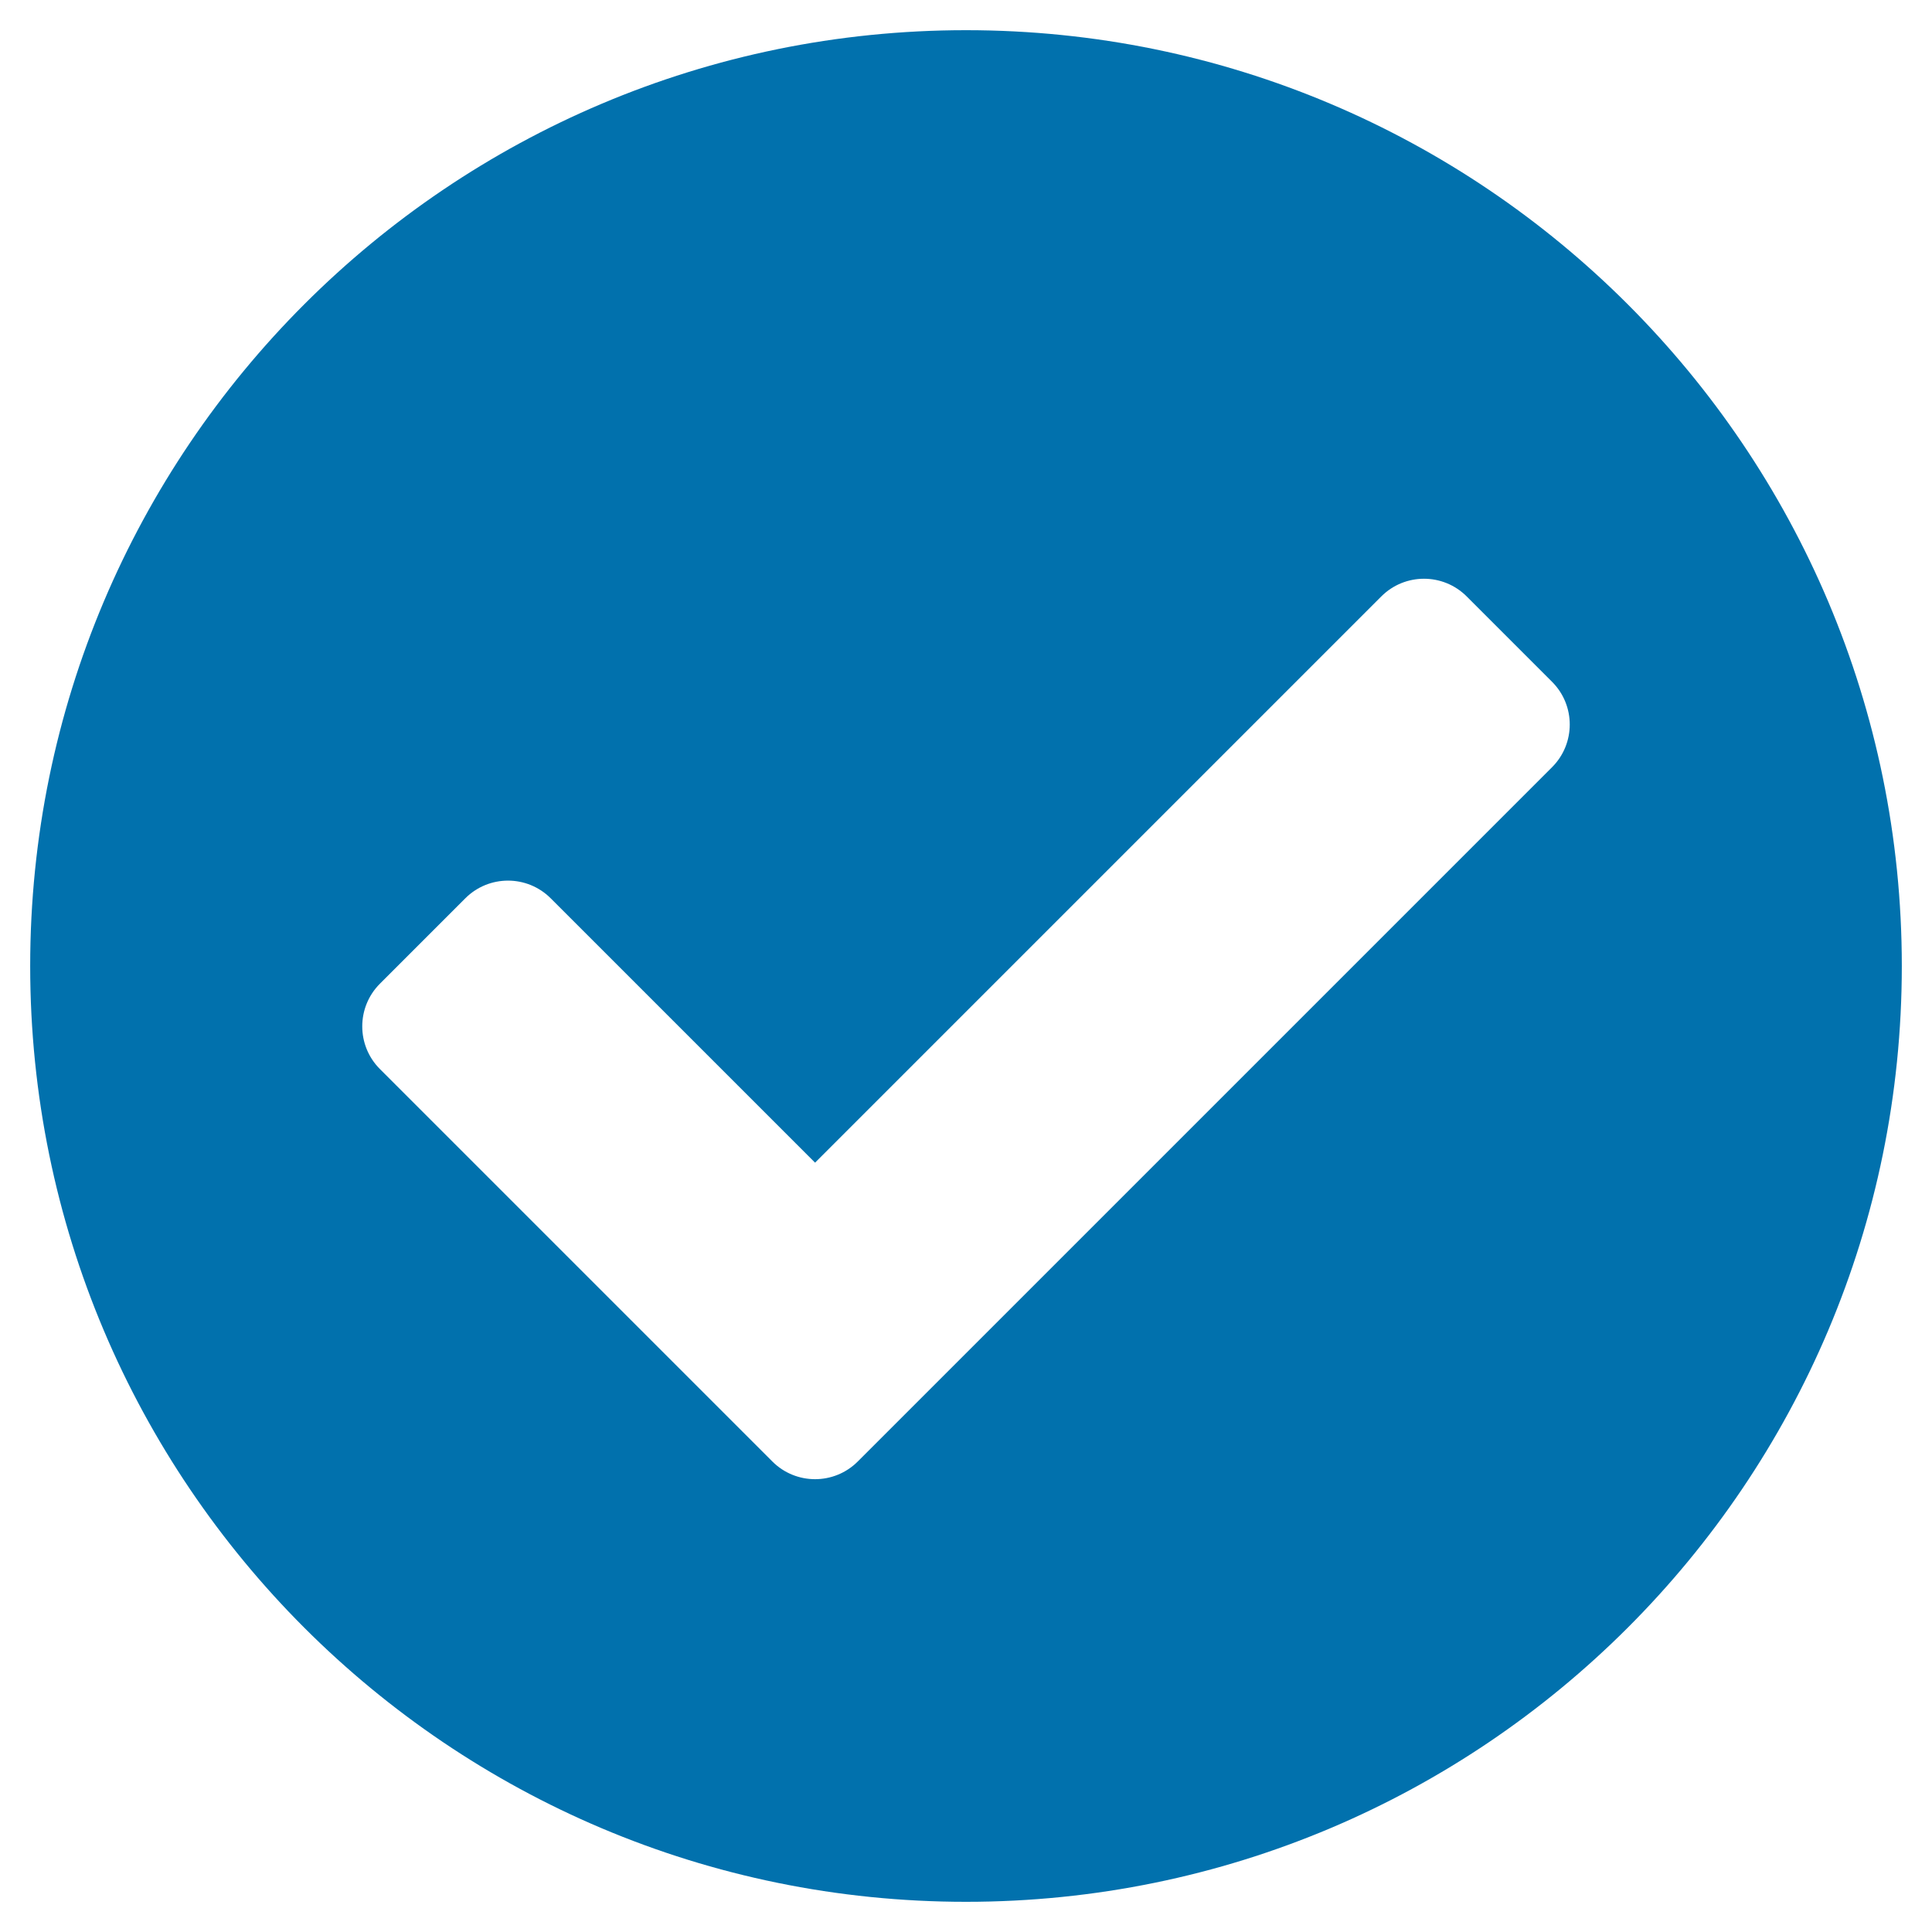
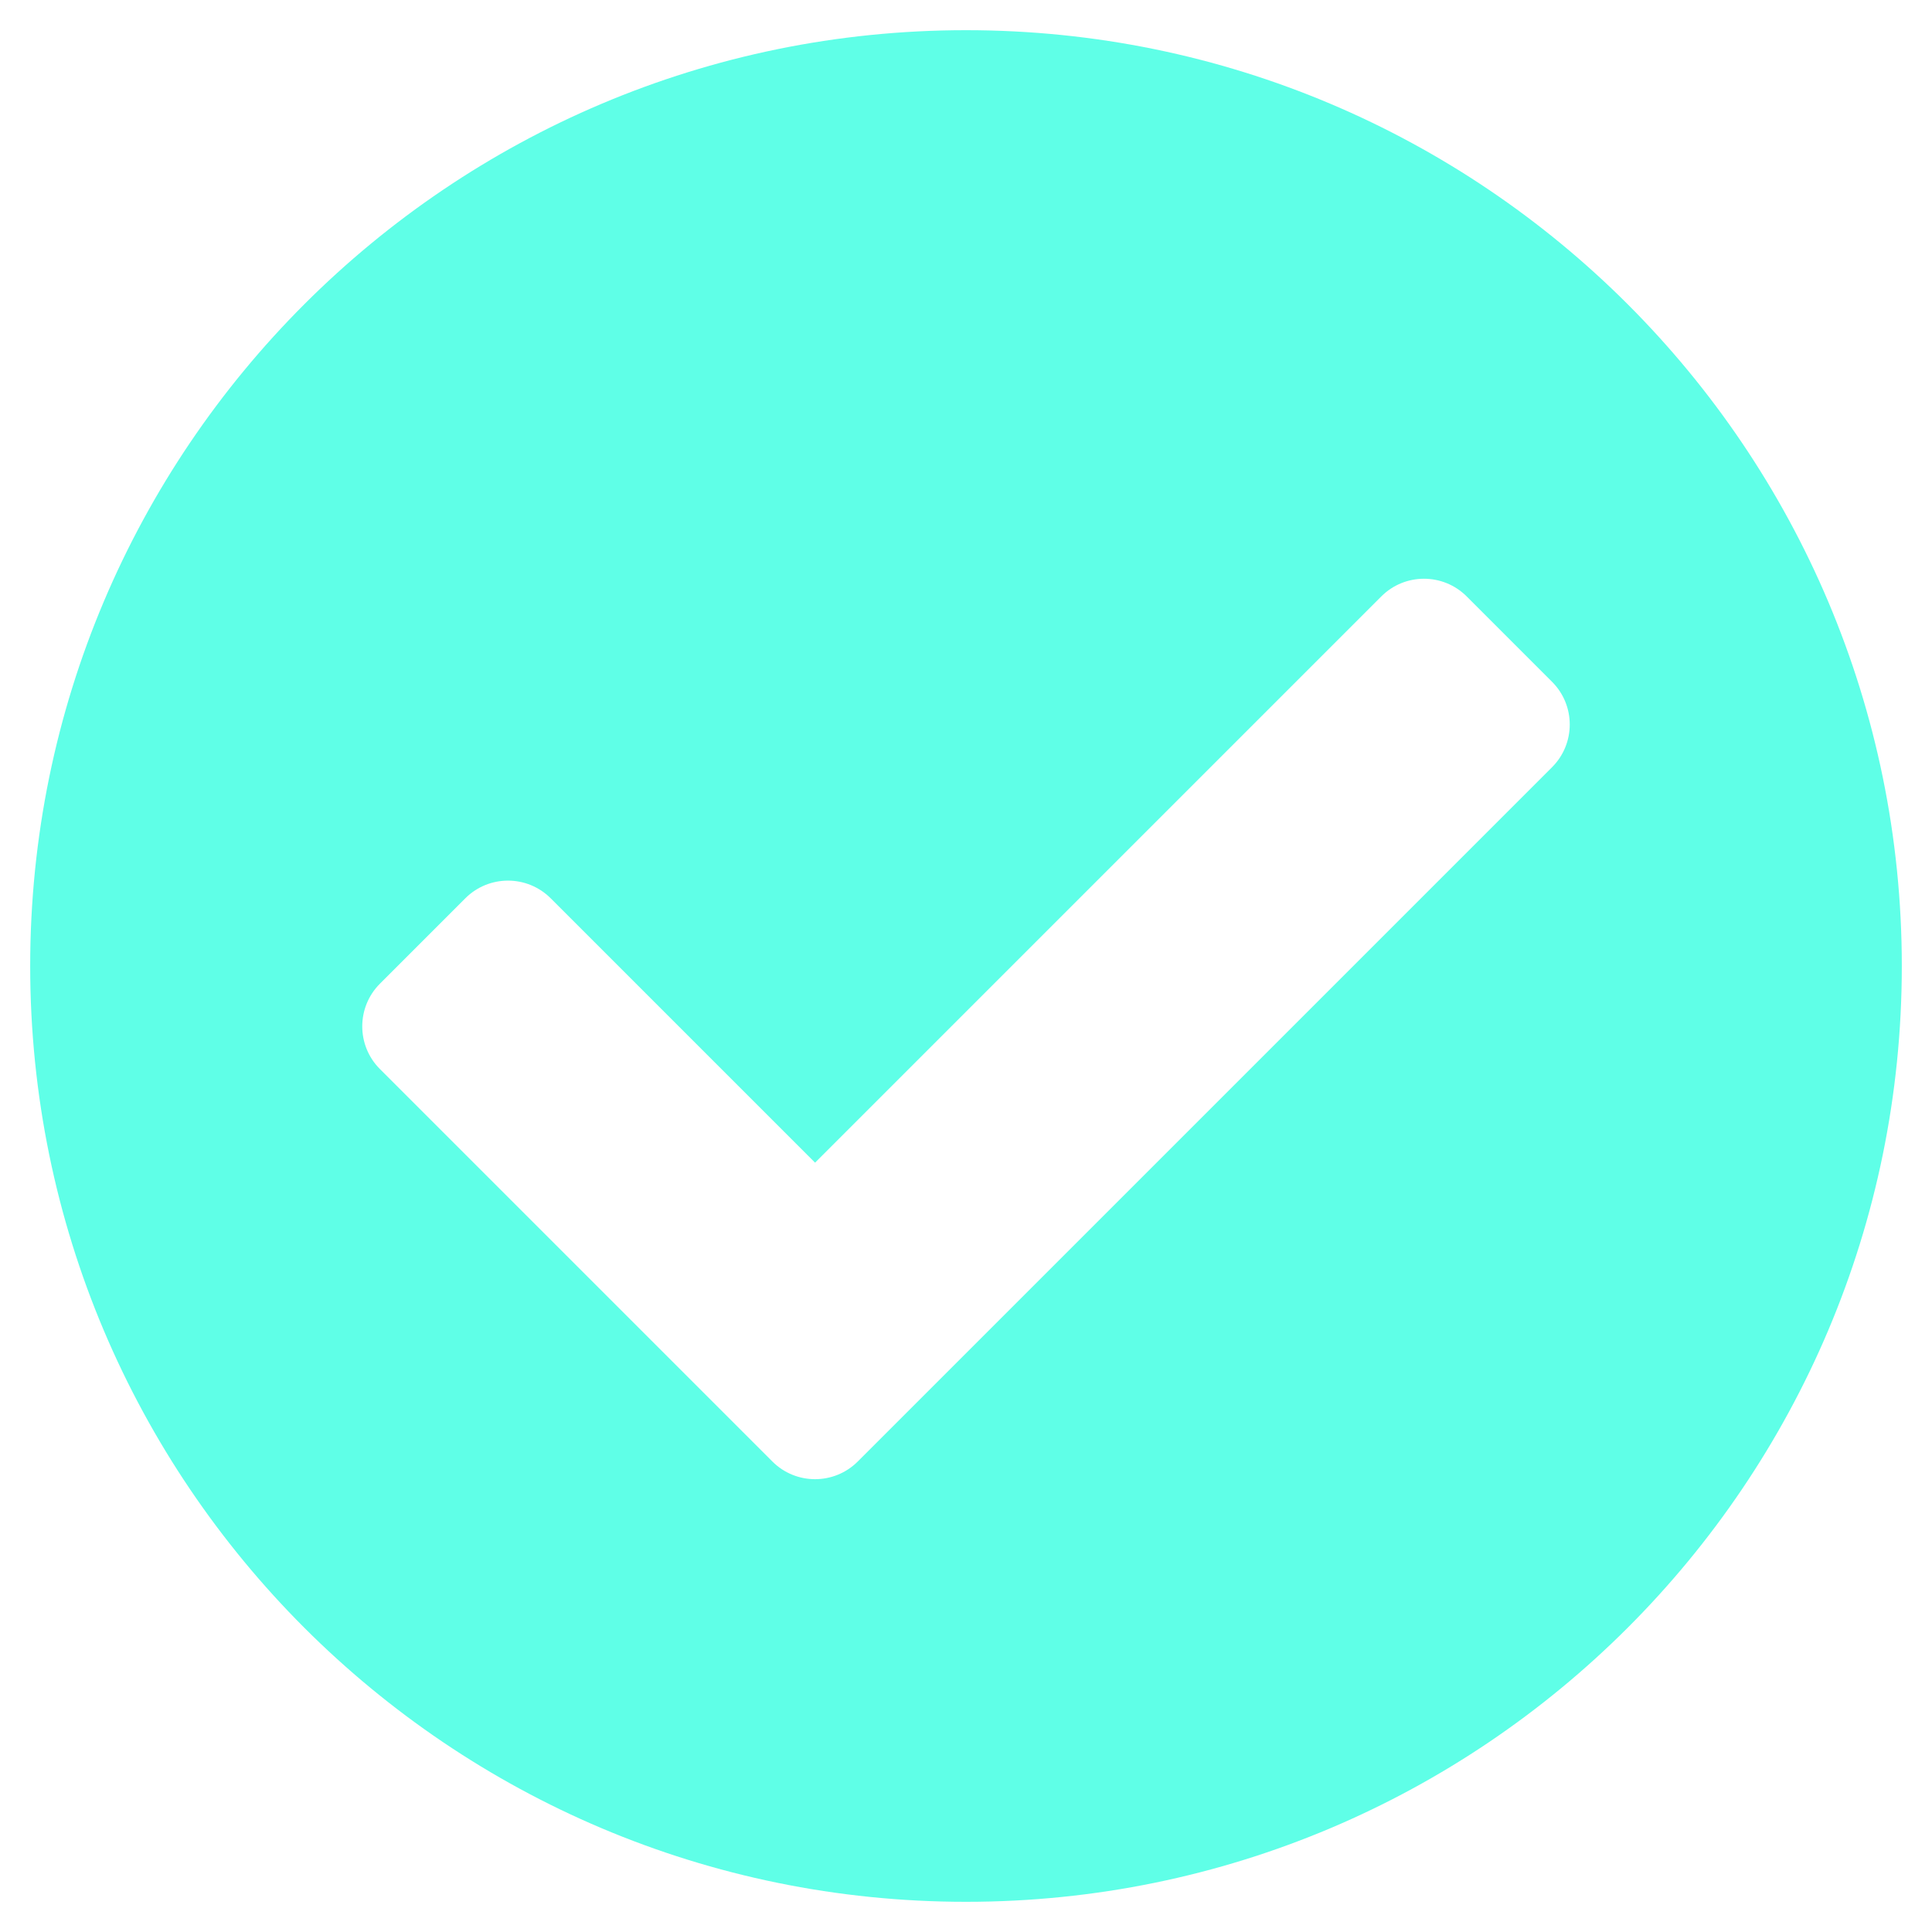
<svg xmlns="http://www.w3.org/2000/svg" aria-hidden="true" focusable="false" data-prefix="fas" data-icon="check-circle" class="svg-inline--fa fa-check-circle fa-w-16" role="img" viewBox="0 0 512 512">
-   <path fill="#0171AD" d="M504 256c0 136.967-111.033 248-248 248S8 392.967 8 256 119.033 8 256 8s248 111.033 248 248zM227.314 387.314l184-184c6.248-6.248 6.248-16.379 0-22.627l-22.627-22.627c-6.248-6.249-16.379-6.249-22.628 0L216 308.118l-70.059-70.059c-6.248-6.248-16.379-6.248-22.628 0l-22.627 22.627c-6.248 6.248-6.248 16.379 0 22.627l104 104c6.249 6.249 16.379 6.249 22.628.001z" />
+   <path fill="#5fffe7" d="M504 256c0 136.967-111.033 248-248 248S8 392.967 8 256 119.033 8 256 8s248 111.033 248 248zM227.314 387.314l184-184c6.248-6.248 6.248-16.379 0-22.627l-22.627-22.627c-6.248-6.249-16.379-6.249-22.628 0L216 308.118l-70.059-70.059c-6.248-6.248-16.379-6.248-22.628 0l-22.627 22.627c-6.248 6.248-6.248 16.379 0 22.627l104 104c6.249 6.249 16.379 6.249 22.628.001z" />
</svg>
